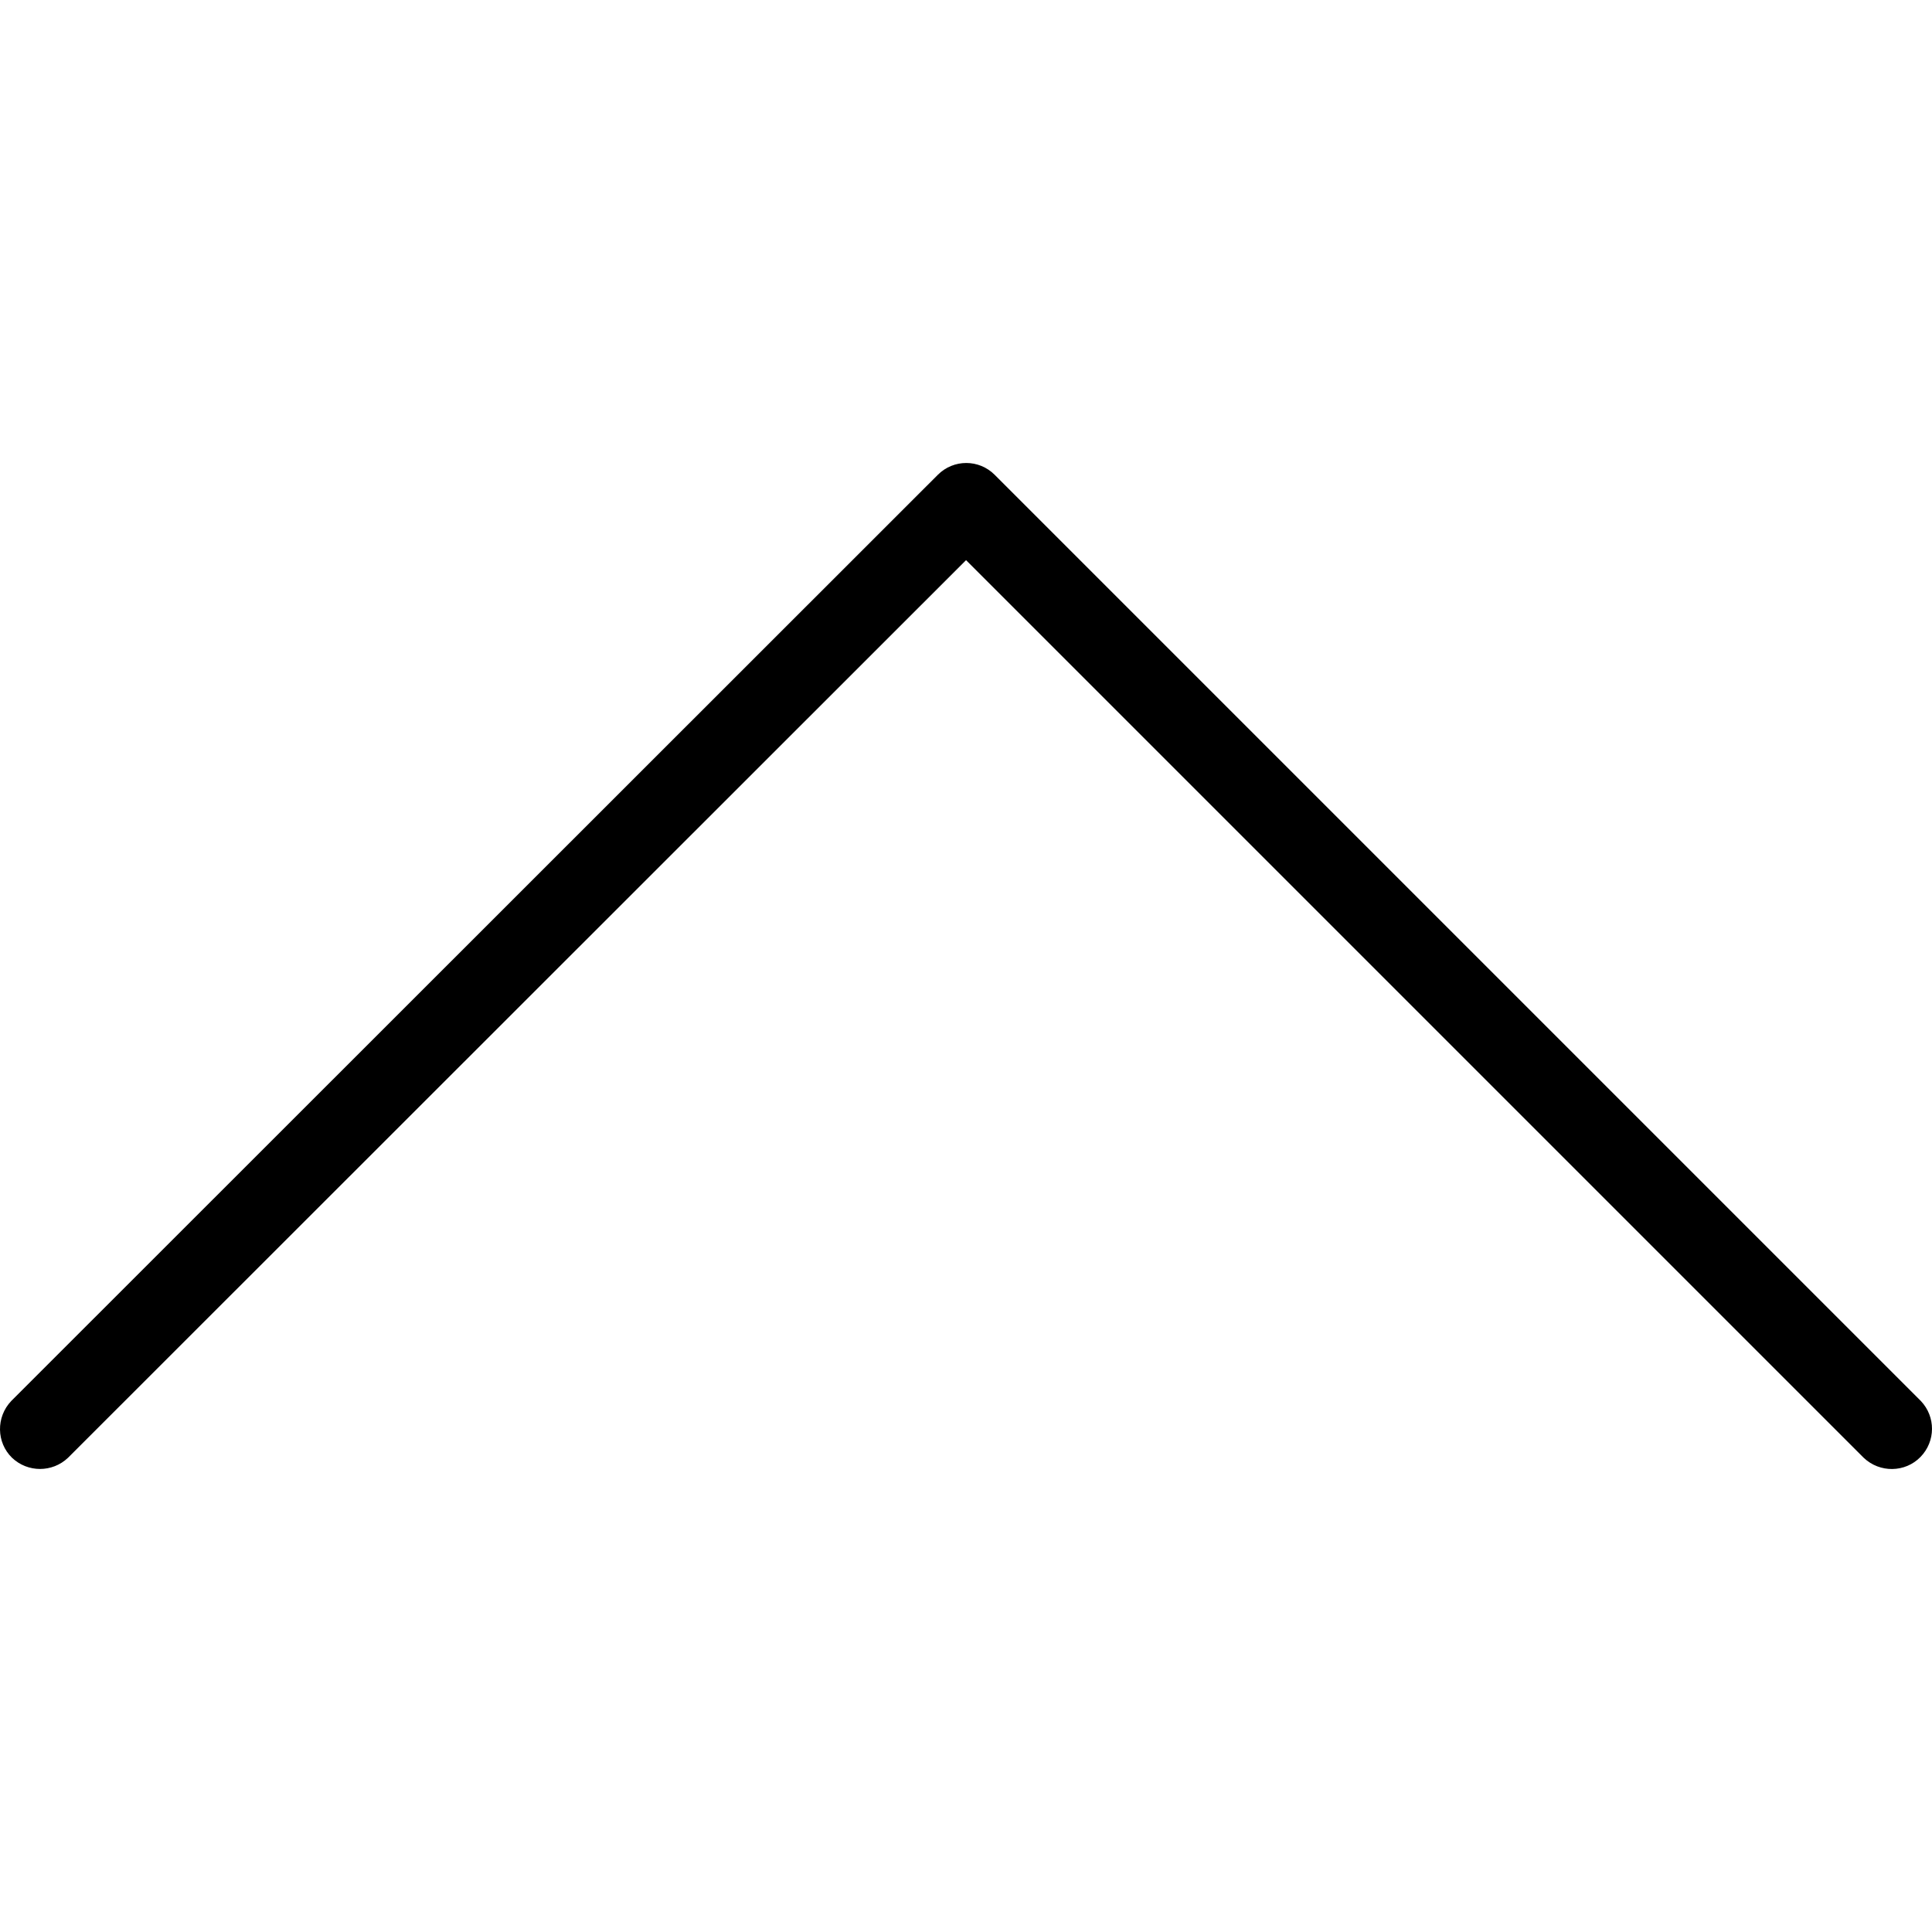
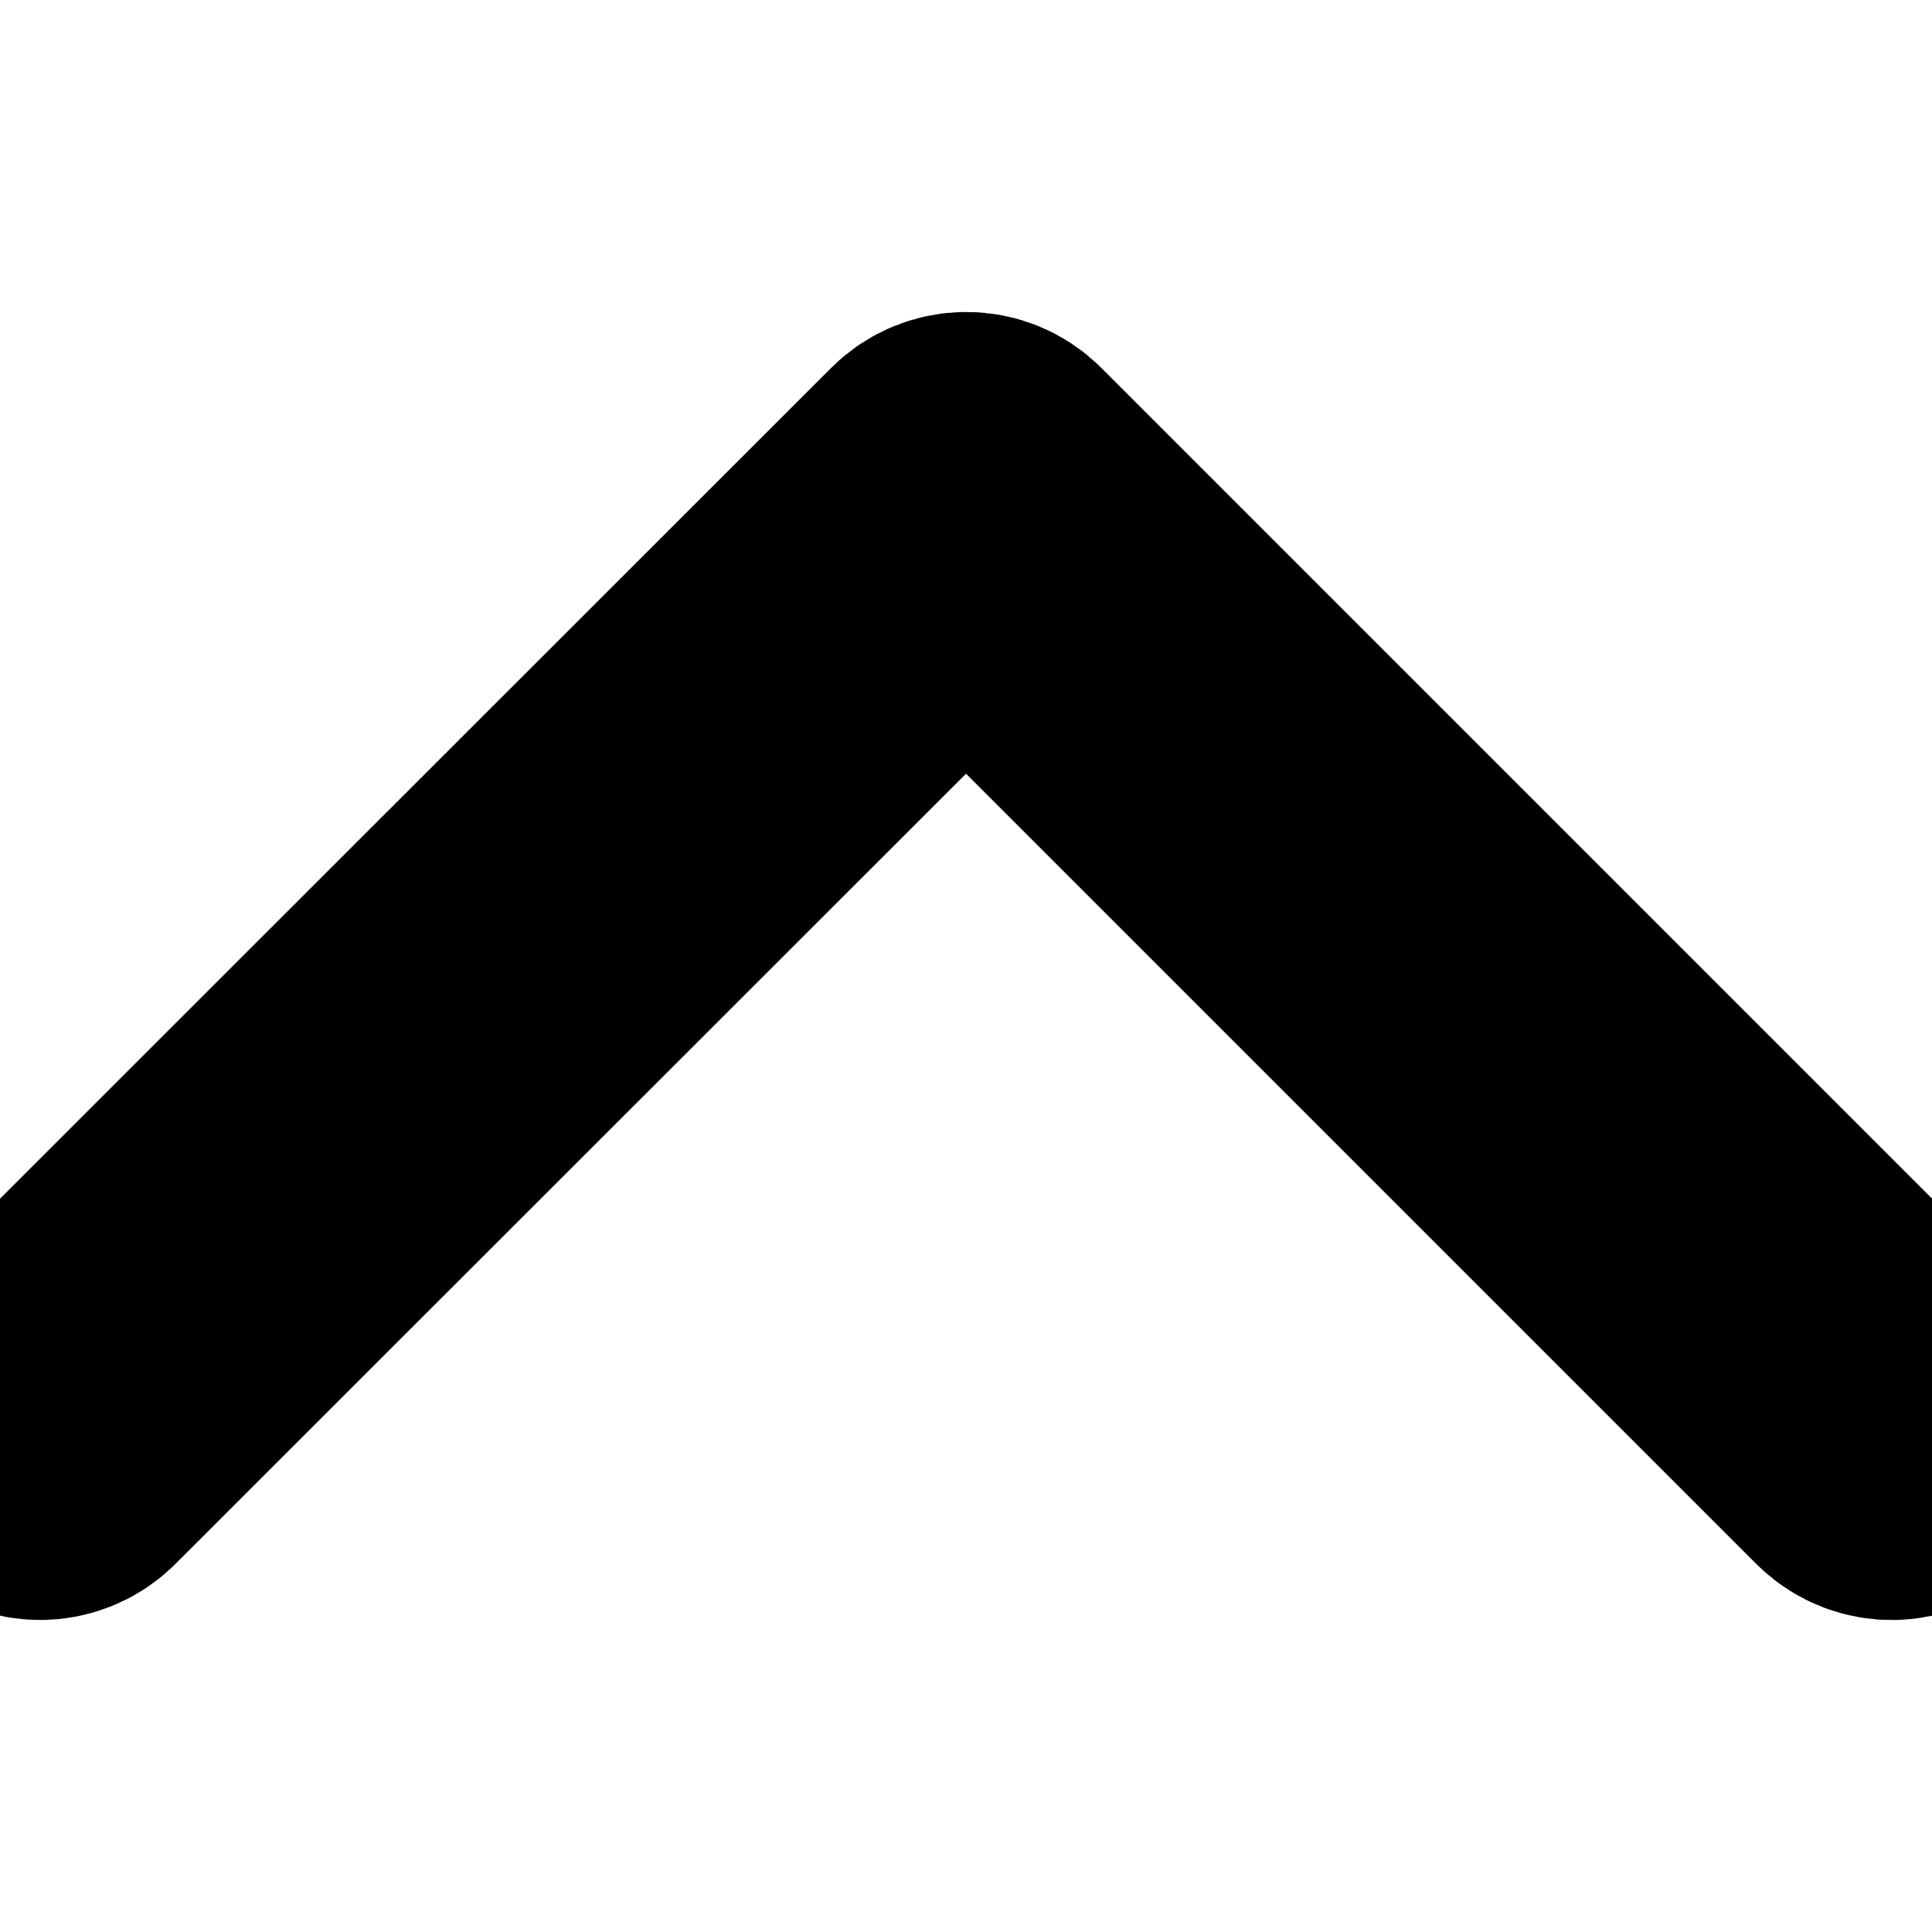
<svg xmlns="http://www.w3.org/2000/svg" fill="#000000" height="800px" width="800px" version="1.1" id="Layer_1" viewBox="0 0 511.735 511.735" xml:space="preserve">
  <g>
    <g>
-       <path d="M508.788,371.087L263.455,125.753c-4.16-4.16-10.88-4.16-15.04,0L2.975,371.087c-4.053,4.267-3.947,10.987,0.213,15.04    c4.16,3.947,10.667,3.947,14.827,0l237.867-237.76l237.76,237.76c4.267,4.053,10.987,3.947,15.04-0.213    C512.734,381.753,512.734,375.247,508.788,371.087z" />
+       <path d="M508.788,371.087L263.455,125.753c-4.16-4.16-10.88-4.16-15.04,0L2.975,371.087c-4.053,4.267-3.947,10.987,0.213,15.04    c4.16,3.947,10.667,3.947,14.827,0l237.867-237.76l237.76,237.76c4.267,4.053,10.987,3.947,15.04-0.213    C512.734,381.753,512.734,375.247,508.788,371.087z" stroke="#000000" stroke-width="80" />
    </g>
  </g>
</svg>
